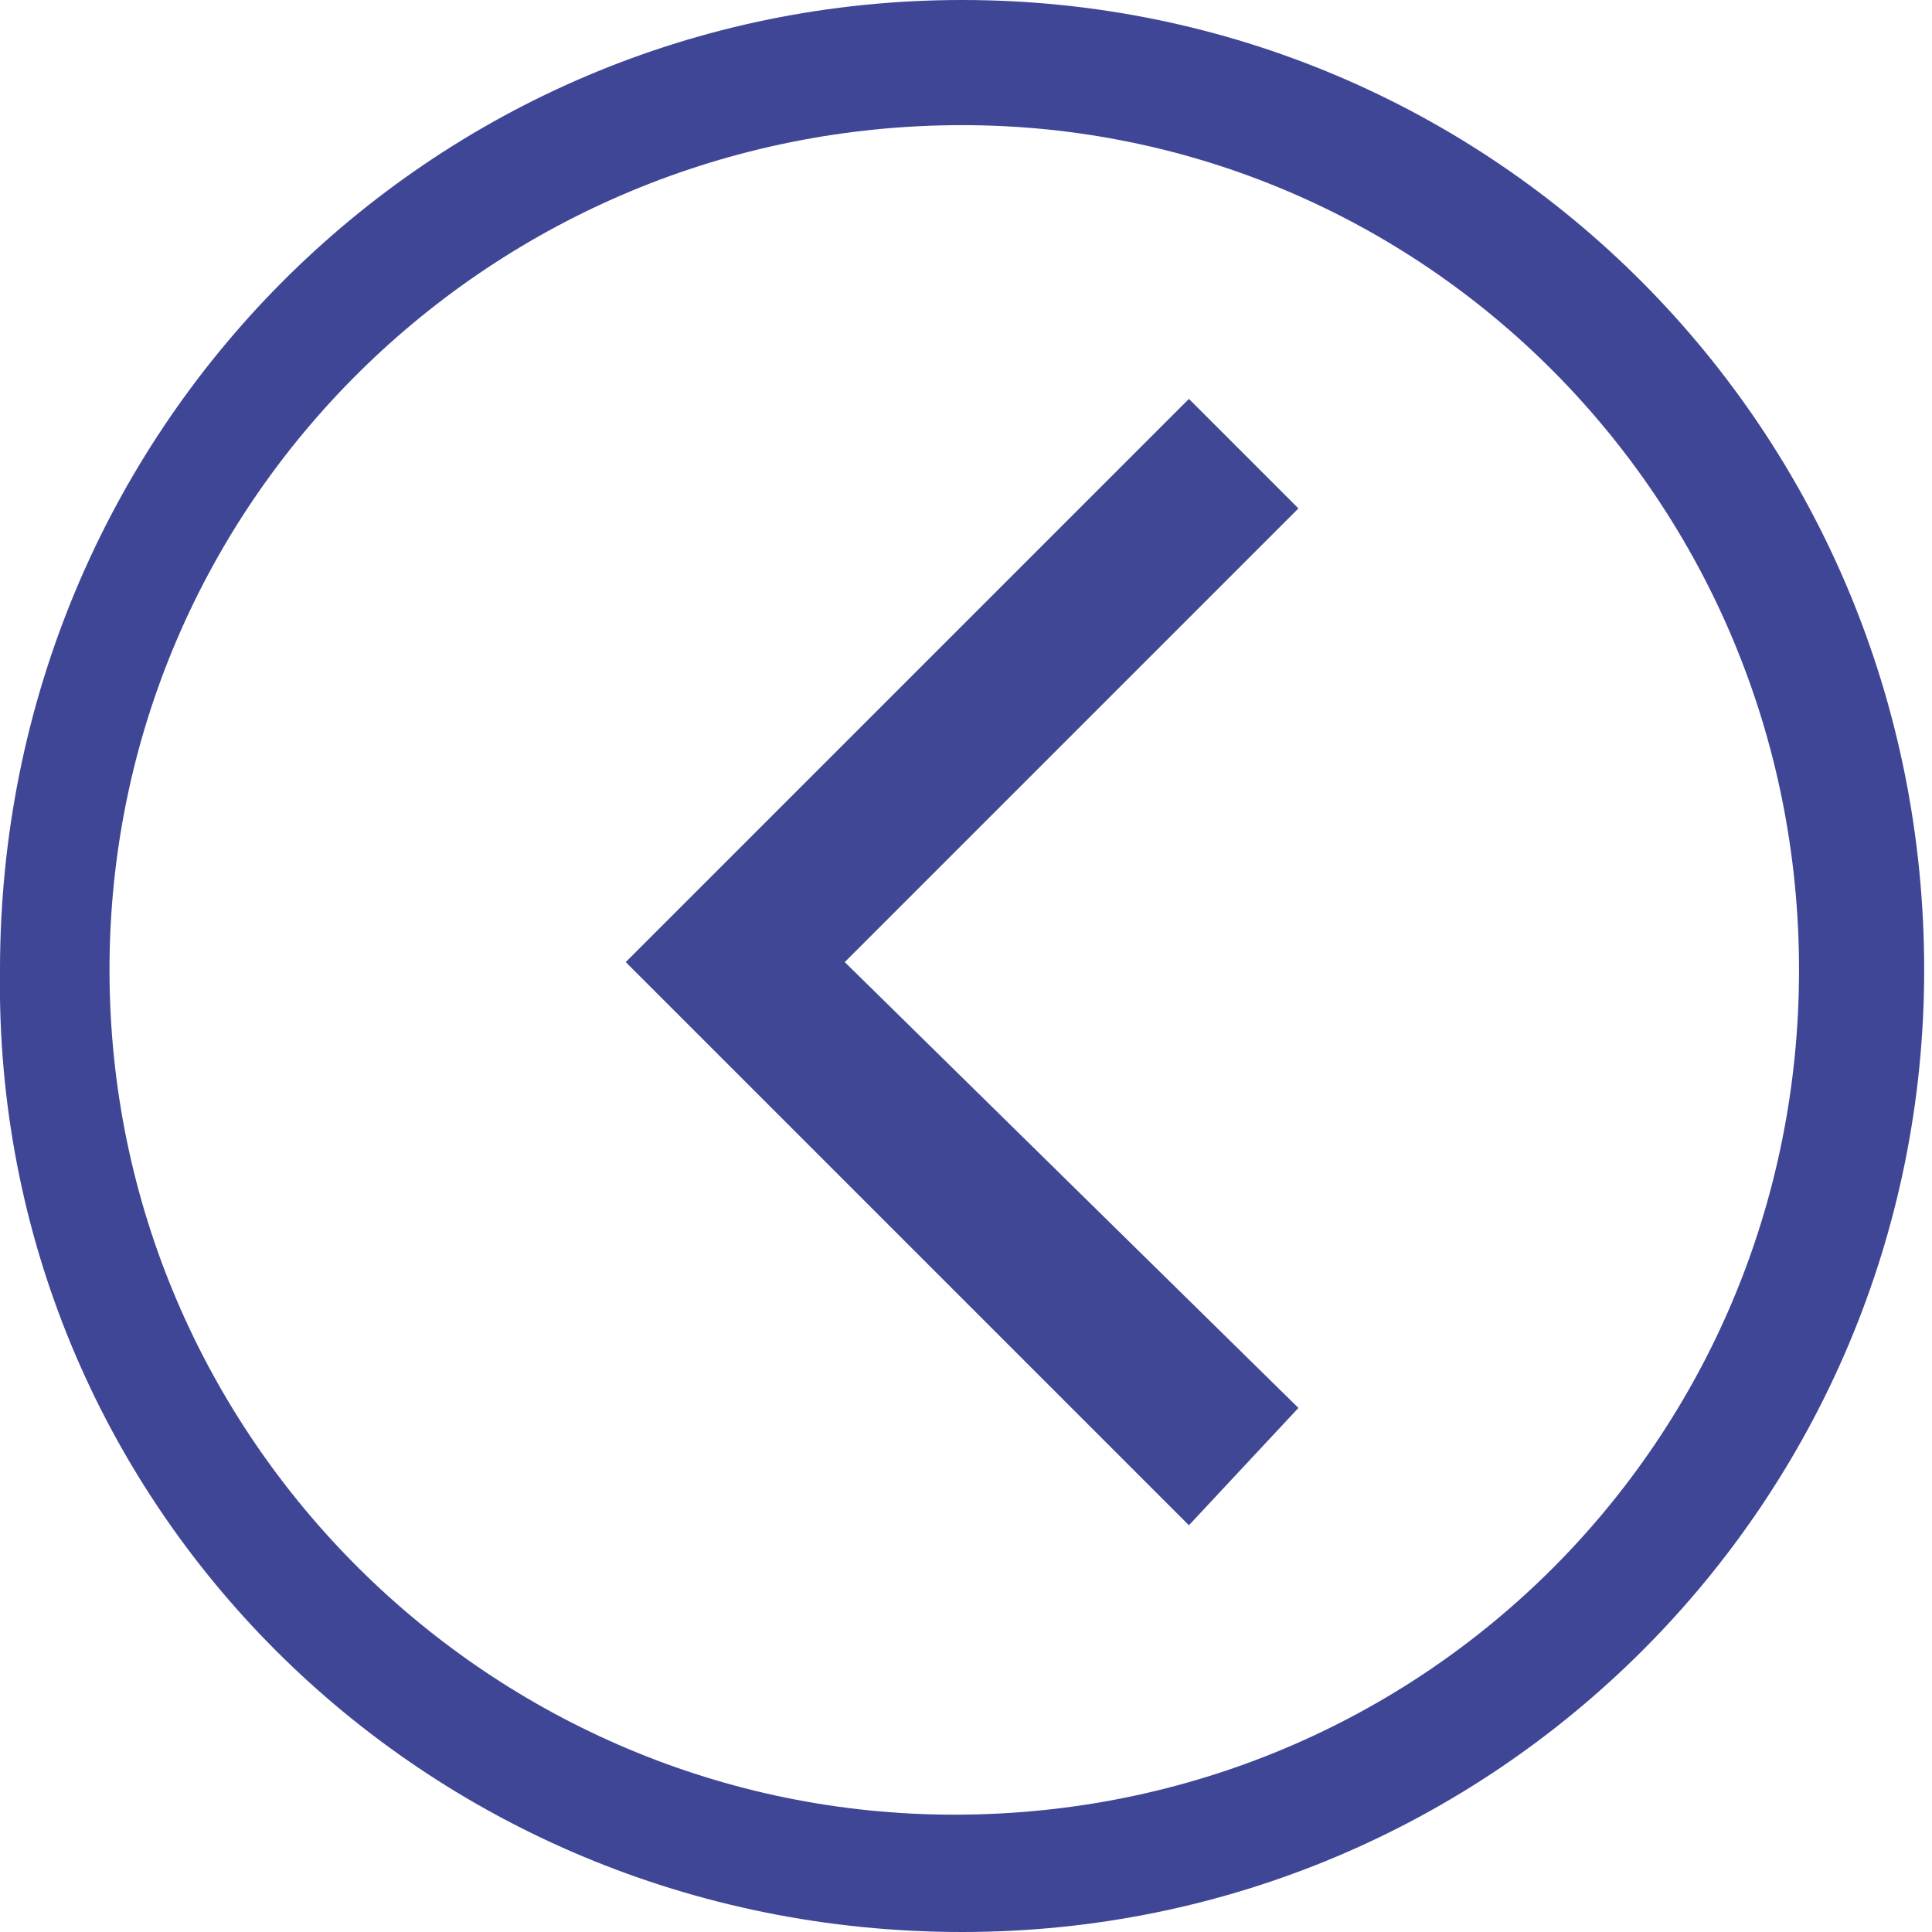
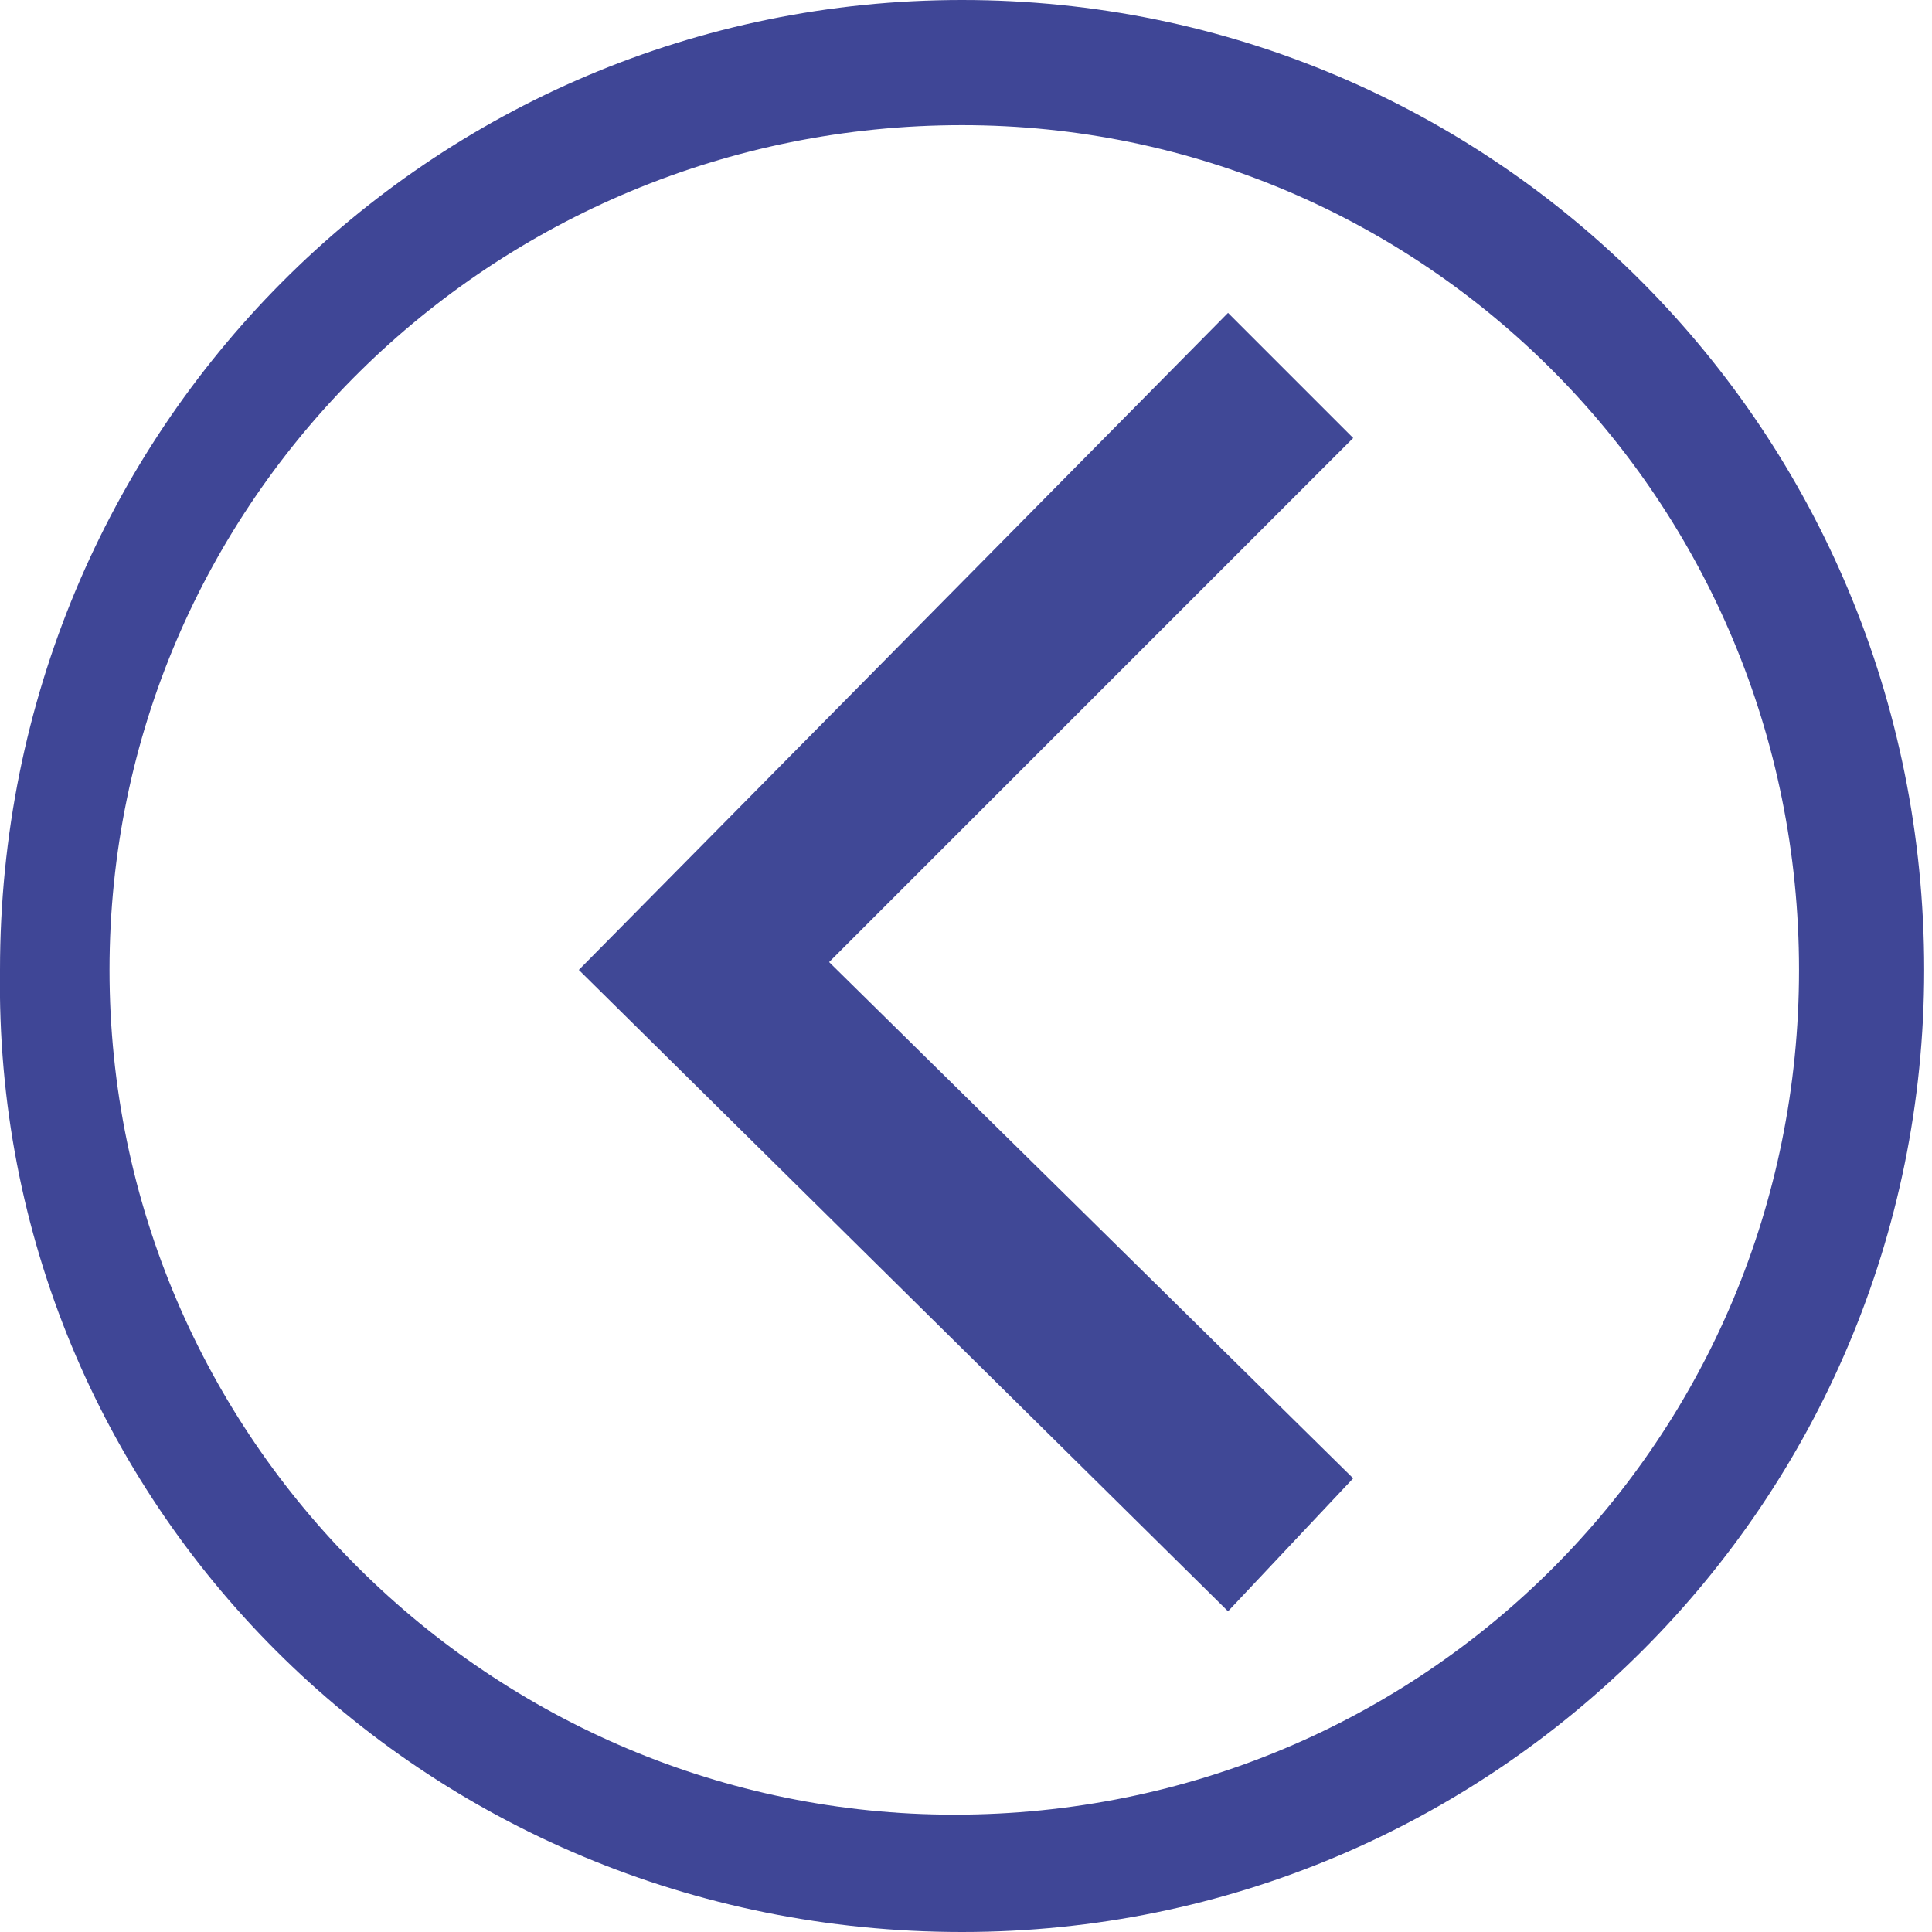
- <svg xmlns="http://www.w3.org/2000/svg" enable-background="new 0 0 24.7 24.7" viewBox="0 0 24.7 24.7">
-   <path d="m8 12.3 7.2-7.2 1.4 1.4-5.8 5.8 5.8 5.7-1.4 1.5z" fill="#404896" />
-   <path d="m0 12.4c0-6.9 5.5-12.4 12.3-12.4s12.3 5.5 12.3 12.4c0 6.8-5.5 12.3-12.3 12.3-6.9 0-12.4-5.5-12.3-12.3zm1.4 0c0 6 4.9 10.8 10.8 10.8 6 0 10.8-4.8 10.8-10.8s-4.8-10.8-10.7-10.8c-6 0-10.9 4.8-10.9 10.8z" fill="#3f4696" />
+ <svg xmlns="http://www.w3.org/2000/svg" version="1.1" id="Layer_1" x="0px" y="0px" viewBox="0 0 24.7 24.7" style="enable-background:new 0 0 24.7 24.7;" xml:space="preserve">
+   <style type="text/css">
+ 	.st0{fill:#404896;}
+ 	.st1{fill:#3F4696;}
+ </style>
+   <path class="st0" d="M7.4,12.4L15.7,4l1.6,1.6l-6.7,6.7l6.7,6.6l-1.6,1.7L7.4,12.4z" />
+   <path class="st1" d="M0,12.4C0,5.5,5.5,0,12.3,0s12.3,5.5,12.3,12.4c0,6.8-5.5,12.3-12.3,12.3C5.4,24.7-0.1,19.2,0,12.4z M1.4,12.4  c0,6,4.9,10.8,10.8,10.8c6,0,10.8-4.8,10.8-10.8S18.2,1.6,12.3,1.6C6.3,1.6,1.4,6.4,1.4,12.4z" />
</svg>
